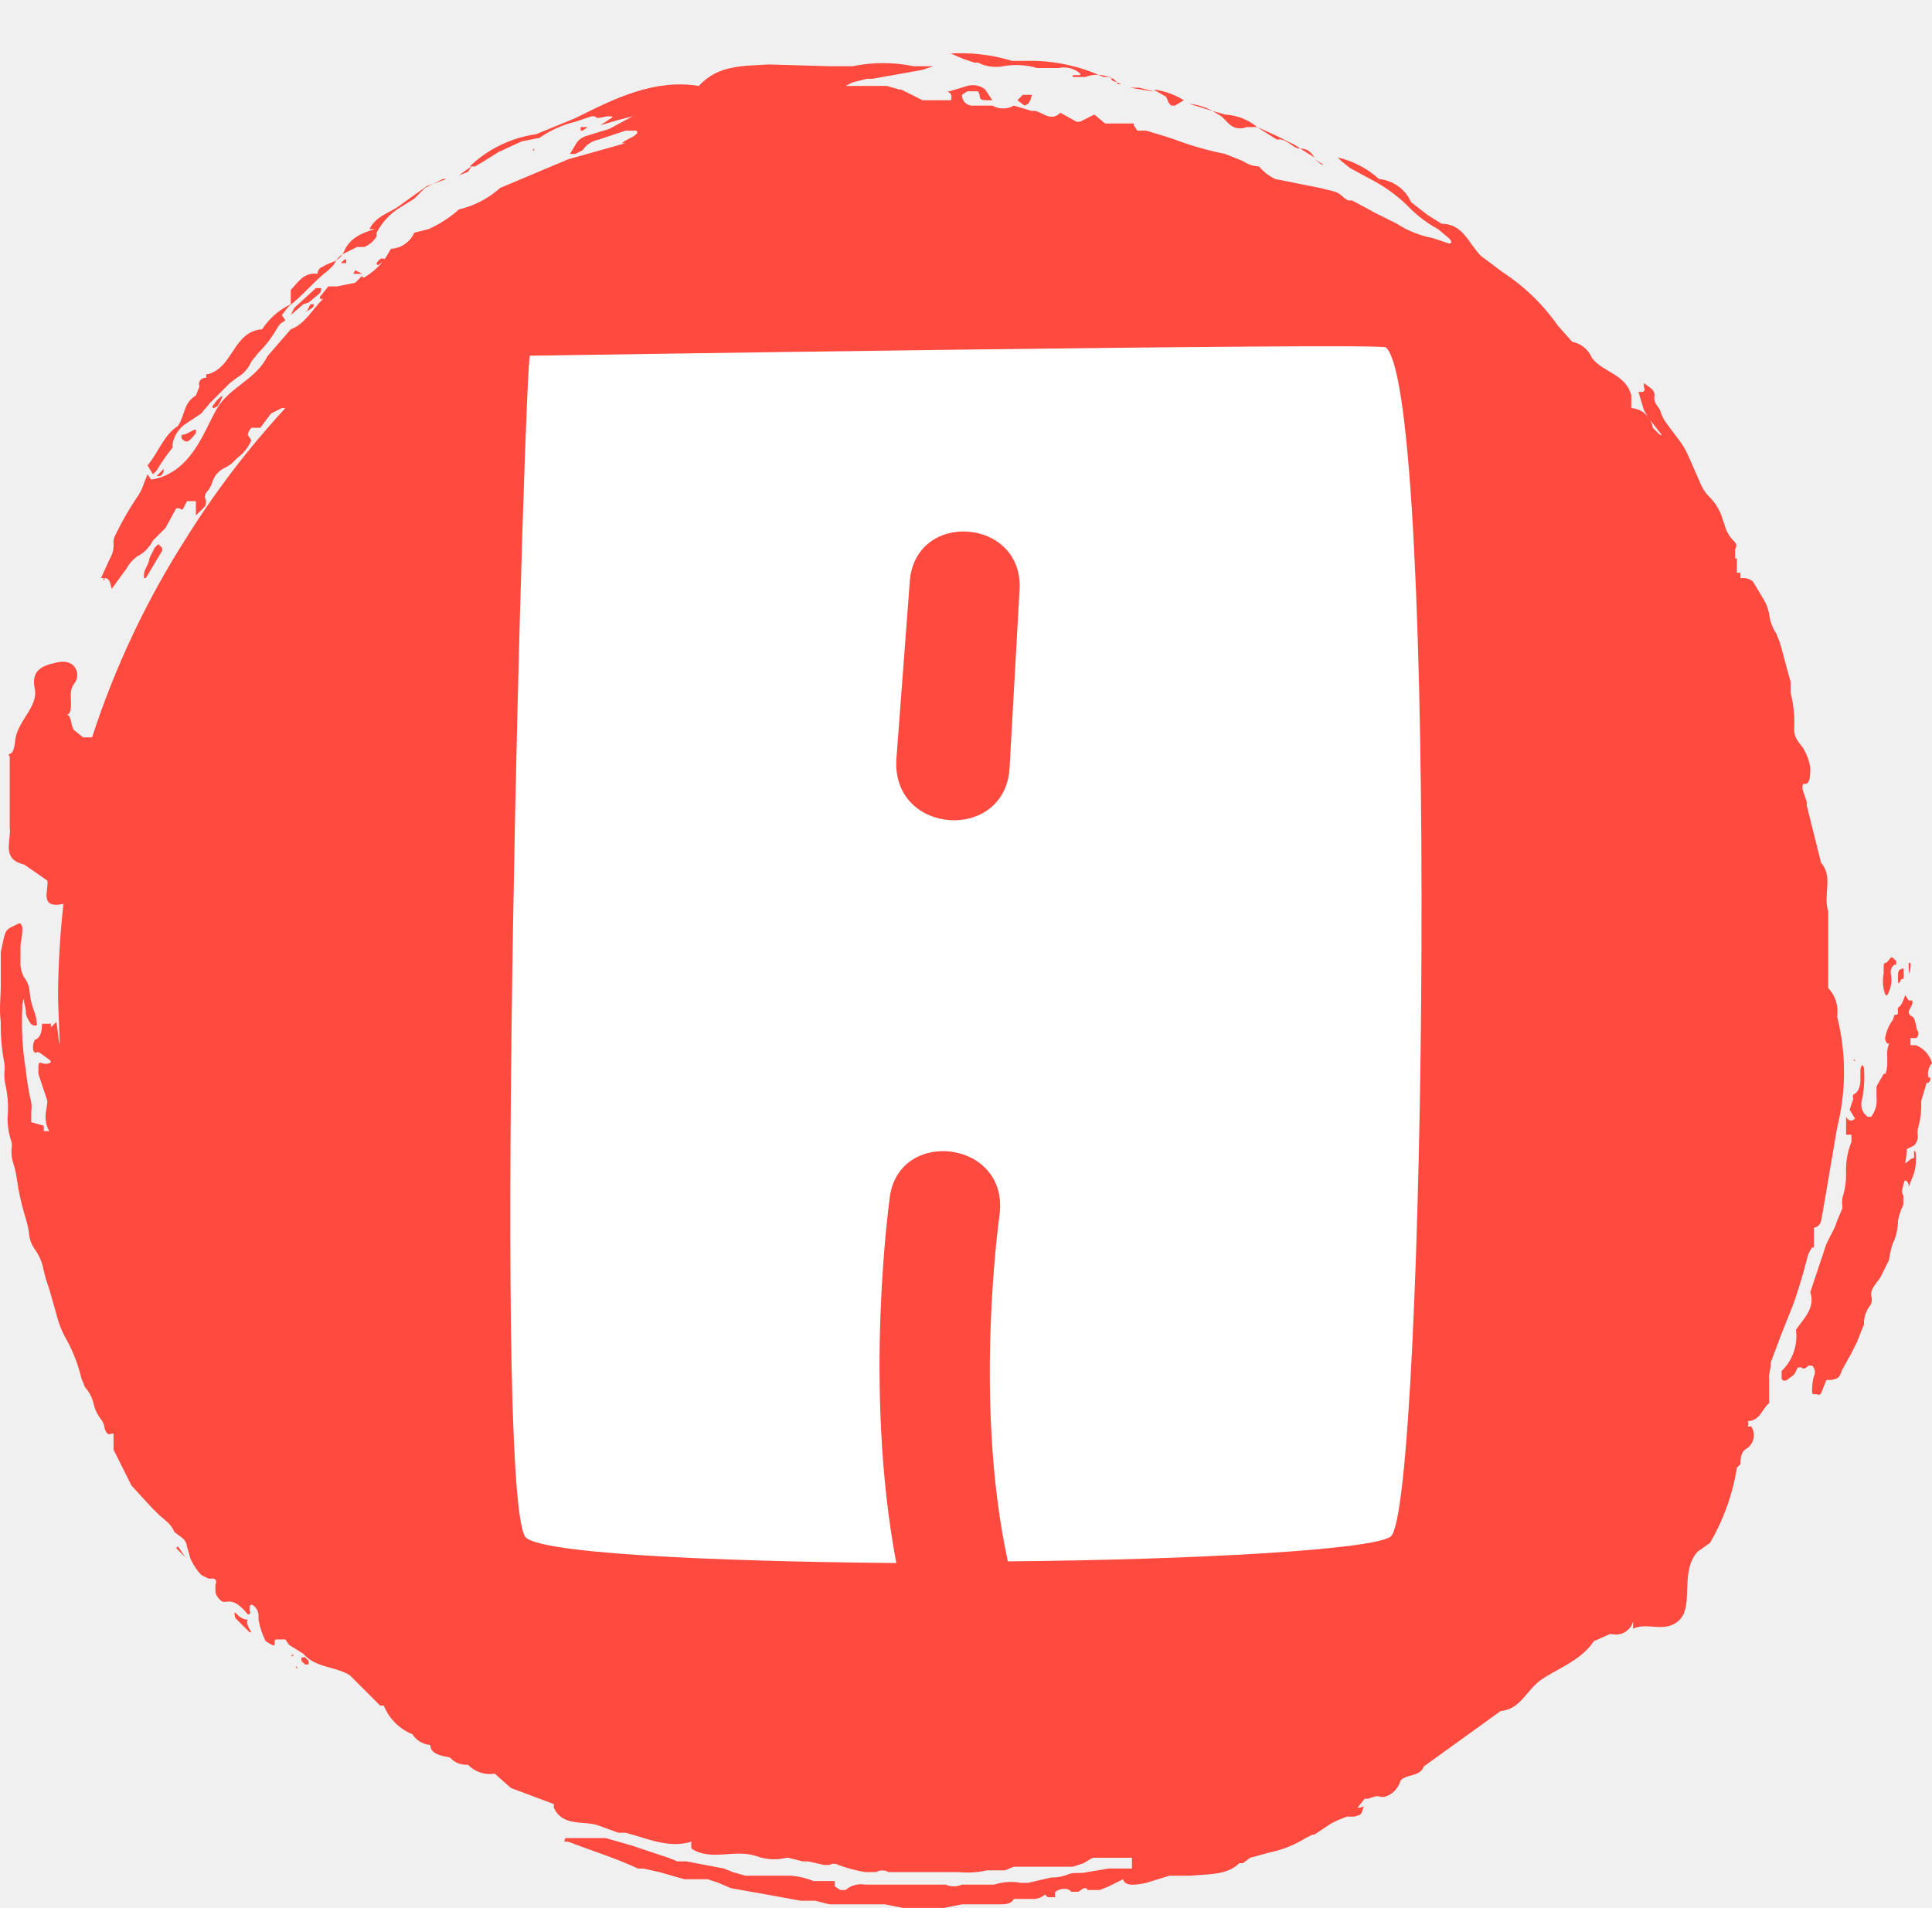
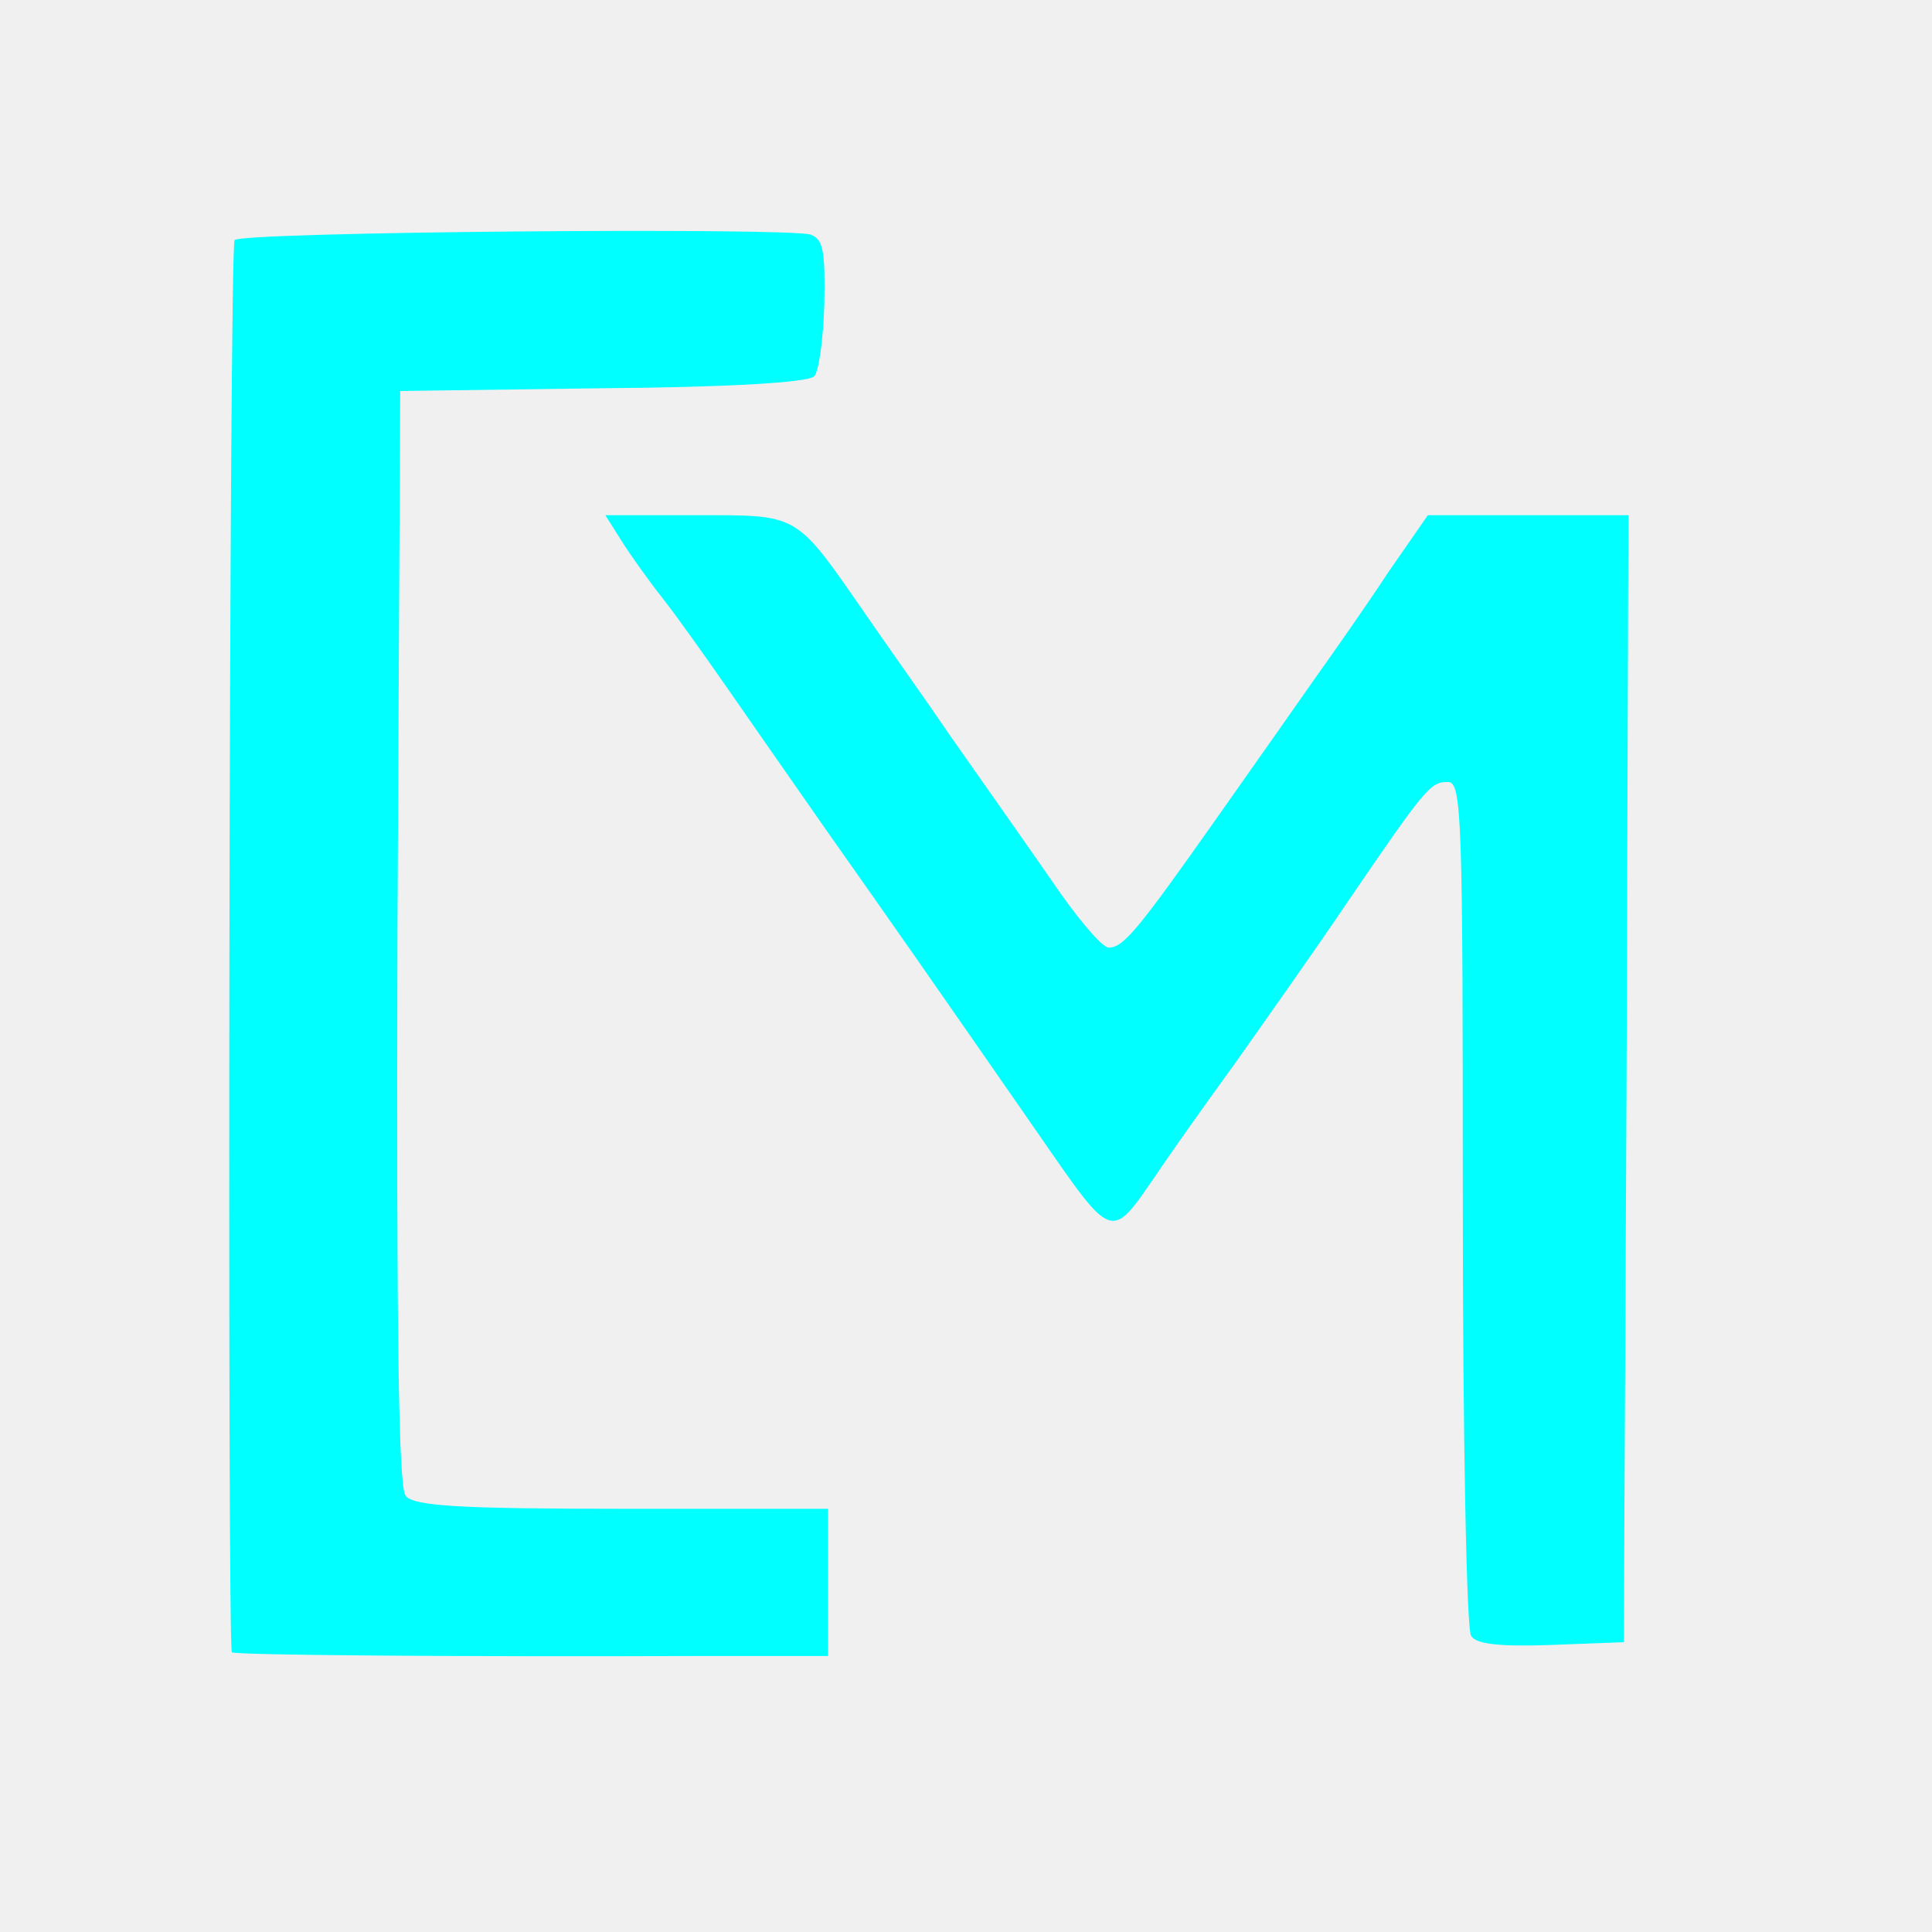
- <svg xmlns="http://www.w3.org/2000/svg" width="308.761" height="304.916" viewBox="0 0 106.008 104.687" class="css-1j8o68f" version="1.1" id="svg23">
-   <defs id="SvgjsDefs2684" />
-   <g id="SvgjsG2685" featurekey="rootContainer" transform="matrix(0.9820593,0,0,0.9820593,-0.05456052,0)" fill="#ff4a3f">
-     <g id="g17">
-       <path d="M19.8 15.3h.5l-.4-.2zm.5.1zm.8-.7c0 .1 0 .1.1.1l.4-.3c-.2-.1-.3-.1-.5.2zm.4-.2zm-4.1 2.3zm-.2.6l.3-.2c.1-.1.1-.2.1-.2h-.2l-.2.4c-.1-.1-.1 0 0 0zm2.2-2.9h-.1l-.2.2h.3zm-2.1 2.4l.6-.5c.1-.1.1-.2.1-.3h-.3l-1.2 1.1-.2.4.7-.6zm-1.1.8z" id="path3" />
-       <path d="M9.7 25v-.2a1.7 1.7 0 0 1 .7-1.1l.9-.6.5-.6.7-.7.4-.4.4-.3a1.9 1.9 0 0 0 .8-.9l.4-.5a5.9 5.9 0 0 0 1-1.3l.2-.3.3-.2-.2-.3.4-.5c.8-.6 1.4-1.4 2.2-2l.3-.3a1.4 1.4 0 0 1 .5-.6l.8-.4h.4a1.4 1.4 0 0 0 .7-.6V13a3.5 3.5 0 0 1 1.3-1.4l.8-.5.2-.2.4-.4 1-.5h.2l-1.1.4-1.4 1c-.6.5-1.4.6-1.8 1.4h.3c-.7.2-1.4.5-1.7 1.2s-.8.6-1.2.9a.4.4 0 0 0-.3.4c-.8-.1-1.1.5-1.5.9v.8a3.9 3.9 0 0 0-1.6 1.4c-1.6.1-1.6 2.1-3 2.5h-.1a.2.2 0 0 0 0 .2c-.3 0-.5.2-.4.5l-.2.5c-.7.4-.6 1.1-1 1.7-.8.5-1.1 1.5-1.7 2.2l.3.5.2-.2a11.6 11.6 0 0 1 .9-1.3zM53.9 3.3l.6.2h.2a2.2 2.2 0 0 0 1.4.2 4.1 4.1 0 0 1 1.9.1h1.2a1.4 1.4 0 0 1 1.2.3.1.1 0 0 1 0 .1H60a.1.1 0 0 0 0 .1h.7a1.8 1.8 0 0 1 1.3 0c.2 0 .1.1.2.2l.5.2h-.2c-.2-.4-.5-.4-.8-.4a9.7 9.7 0 0 0-4.3-.9h-.8A9.8 9.8 0 0 0 53 3h.2zm7.3 3.1zM50.3 4.7zm10.9 1.7h.2-.2zM19 14.7zm32.1-10zm17.6 2.2a.9.9 0 0 0 1 .2h.6a3.1 3.1 0 0 0-1.8-.7l-.7-.2.5.3zm-3.4-1.3c0 .1.1.2.2.3h.2l.5-.3a4.2 4.2 0 0 0-1.7-.6l.7.4zm7.4 2.7l.8.5c-.2-.3-.4-.5-.8-.5z" id="path5" />
-       <path d="M99 76.1l.6-1.6.6-1.5c.2-.5.6-1.8.8-2.6a1.7 1.7 0 0 1 .3-.7h.1v-1.1c.5-.1.4-.6.5-.9l.8-4.7a12.7 12.7 0 0 0 0-6.2 1.9 1.9 0 0 0-.5-1.6v-4.3c-.3-.9.3-1.9-.4-2.7L101 45a.4.4 0 0 0 0-.2l-.2-.6a.5.5 0 0 1 0-.4h.1c.3 0 .3-.5.3-.9a3 3 0 0 0-.4-1.1l-.3-.4a1.1 1.1 0 0 1-.2-.7 6.7 6.7 0 0 0-.2-2v-.6c-.2-.7-.4-1.5-.6-2.2l-.2-.5a2.5 2.5 0 0 1-.4-1.1 2.5 2.5 0 0 0-.3-.8l-.6-1a.8.8 0 0 0-.6-.2h-.1V32h-.2v-.8H97V31a.4.4 0 0 0 0-.1v-.2c.1-.2.1-.3-.1-.5a1.8 1.8 0 0 1-.4-.6l-.2-.6a2.9 2.9 0 0 0-.7-1.2 2.2 2.2 0 0 1-.5-.7l-.7-1.6a4.3 4.3 0 0 0-.6-1l-.6-.8a2.4 2.4 0 0 1-.4-.8l-.2-.3a.6.6 0 0 1-.1-.5.5.5 0 0 0-.2-.4l-.4-.3v.2c.1.2 0 .3-.1.3h-.2l.3 1 .3.5.7.9h-.1l-.2-.2-.2-.2a1.3 1.3 0 0 0-1.2-1.1v-.7c-.3-1.2-1.6-1.3-2.2-2.1a1.5 1.5 0 0 0-1.1-.9l-.8-.9a11.3 11.3 0 0 0-3.1-3l-.8-.6-.4-.3c-.7-.7-1-1.8-2.2-1.8l-.8-.5-.9-.7a2.2 2.2 0 0 0-1.8-1.3 5.1 5.1 0 0 0-2.3-1.2l.2.2.5.4 1.3.7a8.5 8.5 0 0 1 2.1 1.6 6.8 6.8 0 0 0 1.5 1.1l.6.5c.1.1.2.2.1.3H81l-.9-.3a5.6 5.6 0 0 1-2-.8l-1.2-.6-1.3-.7h-.2c-.3-.1-.4-.4-.8-.5l-.8-.2-2.5-.5a2.6 2.6 0 0 1-.9-.7 1.7 1.7 0 0 1-.9-.3l-1-.4a18.1 18.1 0 0 1-2.8-.8l-.6-.2-1-.3h-.5l-.2-.3v-.1h-1.6l-.6-.5-.4.2-.4.2h-.2l-.9-.5c-.6.6-1.1-.2-1.6-.1l-1-.3a1.2 1.2 0 0 1-1.2 0h-1.2a.6.6 0 0 1-.5-.6l.3-.2h.6a.7.7 0 0 1 .1.3c0 .2.2.2.5.2h.2l-.4-.6a1.1 1.1 0 0 0-1-.2l-1 .3H53c.3.2.2.3.2.5h-1.6l-.4-.2-.8-.4h-.1l-.7-.2h-2.3l.4-.2.8-.2h.3l1.7-.3 1.1-.2.6-.2h-1.1a8.4 8.4 0 0 0-3.4 0h-1.3L43 3.6c-1.4.1-2.8 0-3.9 1.2-2.5-.4-4.7.7-6.9 1.8l-2.2.9a6.7 6.7 0 0 0-3.7 1.8h.3l.5-.3.8-.5 1.3-.6 1-.2a6 6 0 0 1 2-.9l.9-.3h.2c.1.2.5 0 .7 0h.2c.1 0 .1.1 0 .1l-.6.4 1-.3.8-.2-1.3.7-1.3.4a1 1 0 0 0-.6.5l-.3.5h.3l.4-.2a1.4 1.4 0 0 1 .9-.6l1.5-.5h.5a.1.1 0 0 1 .1.2c-.2.2-.6.3-.8.5h.2l-3.2.9-3.8 1.6a5.2 5.2 0 0 1-2.3 1.2 6.6 6.6 0 0 1-1.7 1.1l-.8.2a1.5 1.5 0 0 1-1.3.9l-.3.5a3.7 3.7 0 0 1-1.2 1.1h-.1v-.1l-.2.2-.2.2-1 .2h-.5l-.4.5c-.1.1-.1.2 0 .2h.1c-.6.6-1 1.4-1.8 1.7L15 19.9c-.6 1.2-1.8 1.6-2.6 2.6s-1.4 3.9-3.9 4.3l-.2-.3-.2.5a2.7 2.7 0 0 1-.4.8 16.9 16.9 0 0 0-1.2 2.1.8.8 0 0 0-.1.5 1.4 1.4 0 0 1-.2.8l-.5 1.1h.2c.3 0 .3.3.4.6l.8-1.1a2.2 2.2 0 0 1 .6-.7 2 2 0 0 0 .9-.9l.3-.3.4-.4.6-1.1h.2c.1.1.1.1.2 0l.2-.4h.5v.8l.5-.5a.5.5 0 0 0 0-.5.4.4 0 0 1 .1-.3 1.5 1.5 0 0 0 .3-.5 1.3 1.3 0 0 1 .8-.9l.3-.2.3-.3a2.4 2.4 0 0 0 .8-1l-.2-.3c0-.1.1-.3.2-.4h.5l.6-.8.6-.3h.2a48.8 48.8 0 0 0-5.5 7.2h-.1.1a48.4 48.4 0 0 0-5.3 11.2h-.5l-.5-.4c-.2-.2-.1-.7-.4-.9h.1c.3-.5-.1-1.2.3-1.7s.1-1.4-.9-1.2-1.5.5-1.3 1.5-1 1.8-1.1 2.9-.5.5-.3.9v3.9c.1.8-.5 1.8.8 2.1l1.3.9c.1.5-.5 1.6.9 1.3a49.2 49.2 0 0 0-.3 5c0 1.1.1 2.2.1 3.3v-.4c-.1-.4-.1-.8-.2-1.3l-.3.3v-.2h-.5c0 .5-.1.8-.4.9a.9.9 0 0 0-.1.5c0 .1.1.3.2.2s.4.2.7.4-.2.3-.4.2-.2.1-.2.3v.3l.5 1.5c0 .3-.1.6-.1.9a1.7 1.7 0 0 0 .2.8h-.3v-.3l-.7-.2v-.6a1.5 1.5 0 0 0 0-.5 14.6 14.6 0 0 1-.3-1.8 16.6 16.6 0 0 1-.2-3.5.9.9 0 0 1 .1-.5v.2a2.9 2.9 0 0 1 .1.5.8.8 0 0 0 .1.4c.1.2.2.4.4.4s.1-.1.1-.2a2.1 2.1 0 0 0-.1-.5 4.2 4.2 0 0 1-.3-1.3 1.5 1.5 0 0 0-.3-.7 1.6 1.6 0 0 1-.2-.9v-.8c0-.3.1-.6.1-.9a.5.5 0 0 0-.1-.4h-.1c-.8.4-.7.2-1 1.6V55c0 .7-.1 1.4 0 2.1a10.8 10.8 0 0 0 .2 2.3 1.8 1.8 0 0 1 0 .5 3.1 3.1 0 0 0 .1.9 5.9 5.9 0 0 1 .1 1.3 3.9 3.9 0 0 0 .2 1.7 1.2 1.2 0 0 1 0 .4 2.1 2.1 0 0 0 .1.8 4.9 4.9 0 0 1 .2.9 14 14 0 0 0 .5 2.2 5 5 0 0 1 .2 1 1.7 1.7 0 0 0 .3.7 2.9 2.9 0 0 1 .5 1.2 8.5 8.5 0 0 0 .3 1l.4 1.4a5.4 5.4 0 0 0 .6 1.5 8.5 8.5 0 0 1 .8 2.1l.2.5a2.1 2.1 0 0 1 .5 1 2.1 2.1 0 0 0 .4.8 1 1 0 0 1 .2.5c.1.3.2.4.4.3h.1v.9l.5 1 .5 1 1.1 1.2.4.4c.3.3.7.5.9 1l.4.3a.7.7 0 0 1 .3.5l.2.7a3.3 3.3 0 0 0 .6.9l.4.2h.3a.2.2 0 0 1 .1.3 2.5 2.5 0 0 0 0 .5.9.9 0 0 0 .4.5h.2c.4-.1.8.2 1.2.7h.1c0-.1.1-.1 0-.2v-.2c0-.1.1-.2.2-.1a.7.7 0 0 1 .3.6v.2a4.3 4.3 0 0 0 .4 1.2c.5.3.5.3.5.1s0-.2.2-.2h.4l.2.3.8.5c.7.8 1.8.7 2.6 1.2l1.7 1.7h.2a2.9 2.9 0 0 0 1.6 1.6 1.3 1.3 0 0 0 1 .6c0 .5.6.6 1.1.7a1.2 1.2 0 0 0 .8.4h.2a1.7 1.7 0 0 0 1.5.5l.9.8 2.4.9v.2c.5 1.1 1.7.7 2.5 1l1.1.4h.4c1.2.3 2.4.9 3.7.5a.7.7 0 0 0 0 .4c1.1.7 2.4 0 3.6.4a2.9 2.9 0 0 0 1.7.1h.1l.8.2h.3l.9.2h.3a.5.5 0 0 1 .5 0 7.9 7.9 0 0 0 1.5.4h.6a.7.7 0 0 1 .7 0h3.9a5 5 0 0 0 1.6-.1h1l.5-.2H60l.6-.2.5-.3h2.2v.6H62l-1.2.2c-.4.1-.7 0-1 .1a2.4 2.4 0 0 1-1 .2l-1.3.3h-.4a3.1 3.1 0 0 0-1.5.1h-1.8a1.1 1.1 0 0 1-.9 0h-4.5a1.3 1.3 0 0 0-1.1.3H47l-.3-.2v-.3h-1.2a4.1 4.1 0 0 0-1.3-.3h-2.5l-.7-.2-.5-.2-2.1-.4h-.5l-.5-.2-2.1-.7-1.4-.4h-2.2c-.1 0-.1.1-.1.2h.2c1.3.5 2.6.9 3.9 1.5h.3l.9.2 1.4.4h1.3l.6.2.7.3 1.7.3 1.1.2 1.1.2h.8l.8.2h3.1l1 .2h2.3l1-.2H56c.4 0 .6-.1.7-.3h1a1 1 0 0 0 .8-.3c-.1.1 0 .1.1.2h.4v-.2c0-.1 0-.1.2-.2s.6-.1.7.1h.4l.3-.2c.2 0 .2 0 .2.1h.7l.5-.2.8-.4c.1.3.4.4 1.3.2l1.3-.4h1.2c.9-.1 2 0 2.7-.7h.2l.4-.3 1.1-.3a6.1 6.1 0 0 0 2-.8l.4-.2h.1l.9-.6.4-.2.5-.2h.4c.4-.1.4-.1.5-.4s0-.1-.2-.1h-.1l.4-.5h.2c.3-.1.5-.2.7-.1h.2a1.3 1.3 0 0 0 .9-.9c.3-.4 1.1-.2 1.3-.8l4.3-3.1c1.1-.1 1.4-1.1 2.2-1.7s2.3-1.1 3-2.2l.9-.4h.1a1 1 0 0 0 1.2-.7v.4c.8-.4 1.8.3 2.6-.5s0-2.7 1-3.8l.7-.5a12.1 12.1 0 0 0 1.5-4.2l.2-.2c0-.3 0-.7.4-.9a.9.9 0 0 0 .2-1.2h-.2a.3.3 0 0 0 0-.3c.7 0 .8-.7 1.2-1V77a.5.5 0 0 1 0-.2 3.8 3.8 0 0 0 .1-.7zM5.9 32.2z" id="path7" />
-       <path d="M26.4 9.3l-.3.2-.4.3.5-.2zm6.1-2h.1l.3-.2h-.4zm-2.6 1l-.1.1h.1v-.1zm-1.5 1.4zm1.3-.2zm-6.3 3.1zM9.2 26.2l-.4.4H9a.4.4 0 0 0 .2-.4zm3-3.5a2.1 2.1 0 0 0 .3-.6 1.5 1.5 0 0 0-.5.5c-.1.1-.1.2 0 .2zM11 24.2V24c-.2 0-.5.3-.8.3v.2c.3.3.4.2.8-.3zm3 66.2zM73.9 9.2h.1l-.5-.3zm-2.5-1.4c.5-.1.8.4 1.2.5h.1l-.3-.2-1-.5-1.1-.5.3.2zM52.8 3.1zm11.7 2h-.1l-1.2-.2h.5zm2 .7l1.3.4a3.3 3.3 0 0 0-1.3-.4zm-9 0a1 1 0 0 0 .2-.5h-.5l-.3.3.4.3zm9 1.6zM49.9 4.2zm2.9.7zM48.5 4zm13.8 2.1a.5.5 0 0 0 0 .1zm44.8 52.3h-.3V58h.3c.1 0 .2-.3.1-.4s-.1-.7-.3-.8a.3.3 0 0 1-.2-.3l.2-.4a.4.4 0 0 0 0-.2h-.2l-.2-.3c-.1.3-.2.6-.4.7a.5.5 0 0 0 0 .2c0 .1 0 .2-.1.2h-.1a1.1 1.1 0 0 1-.1.3 2.3 2.3 0 0 0-.4.9.4.4 0 0 0 .1.4h.1a1.7 1.7 0 0 0-.1.8v.4a1.8 1.8 0 0 1-.1.5h-.1l-.4.7v.6a1.5 1.5 0 0 1-.3 1.1h-.2l-.2-.2a.9.9 0 0 1-.1-.8 6.5 6.5 0 0 0 .1-1.7c0-.1-.1-.2-.1-.2a.5.5 0 0 0-.1.3v.6c0 .2-.1.6-.3.7s-.1.2-.1.3l-.2.6.3.5c-.2.2-.4.1-.5-.1v1h.3v.4a4.2 4.2 0 0 0-.3 1.4 3.3 3.3 0 0 0 0 .4 4 4 0 0 1-.2 1.3 2 2 0 0 0 0 .6l-.3.7a3.2 3.2 0 0 1-.3.7l-.3.6-.9 2.7c.3.9-.4 1.5-.8 2.1a2.7 2.7 0 0 1-.8 2.3v.4c0 .1.1.2.3.1l.4-.3.2-.4h.2c.1.1.2.1.4-.1h.2a.5.5 0 0 1 .1.6 2.9 2.9 0 0 0-.1.8c0 .1 0 .2.1.2h.2c.1.1.2 0 .3-.3l.2-.5h.3c.4-.1.4-.1.6-.6l.5-.9.3-.6.4-1a1.6 1.6 0 0 1 .3-1 .6.6 0 0 0 .1-.6c0-.2 0-.3.2-.6l.3-.4.5-1a4.7 4.7 0 0 1 .2-.9 3 3 0 0 0 .3-1.3 3.8 3.8 0 0 1 .3-.9v-.5c-.1-.2-.1-.2 0-.6s.1-.2.2-.2a.4.4 0 0 1 .1.3l.2-.5a2.3 2.3 0 0 0 .2-.9v-.3c0-.1 0-.3-.1-.3v.4c-.2 0-.3.2-.5.3a6.4 6.4 0 0 0 .1-.8l.4-.2a.7.7 0 0 0 .2-.6 1.4 1.4 0 0 1 0-.3 4.8 4.8 0 0 0 .2-1.4v-.2l.3-1h.1a.3.3 0 0 0 .1-.3h-.1a.9.9 0 0 1 .2-.8 1.5 1.5 0 0 0-.9-1zm-1.2 7.8zm-.2-9.9zm0 0zM9.1 30.8a.3.3 0 0 0 0-.2l-.2-.2-.2.2-.3.6c0 .3-.3.6-.3.9v.2h.1zm96.3 24.8h.1a1.7 1.7 0 0 0 .2-1.2.5.5 0 0 1 .2-.5h.1v-.2l-.2-.2h-.1c-.1.1-.2.3-.3.3s-.1.1-.1.3v.3a2.2 2.2 0 0 0 .1 1.2zM13.2 90.1c-.1 0 0 .2 0 .3l.8.8h.1c-.2-.3-.3-.6-.2-.7a.9.9 0 0 1-.5-.2zm.8.3zm92.3-35.7h.1a2 2 0 0 0 0-.6c-.3.1-.3.1-.3.6s.1.1.2 0z" id="path9" />
-       <path d="M106.7 62a.6.6 0 0 0 .1-.5c0-.1-.1-.2-.1-.1h-.2v.2c0 .4.1.5.2.4zm.1-8.2h-.1v.6a1 1 0 0 0 .1-.6zM17.1 92.6h-.2v.2l.2.2h.2v-.2zm86.6-33.3c0-.1 0-.1-.1-.1zM9.9 86.5l.5.5-.4-.6z" id="path11" />
-       <circle cx="10.5" cy="87.1" transform="rotate(-24.8 10.4 87.159)" id="circle13" />
-       <path d="M9.7 30.1h-.1v.2-.2h.1zm83.2-6.6l-.2-.3h-.1zm-14.7 77.1zM5.9 32.2zm-.1.2a.3.3 0 0 0 .1-.2v.2zm1.9-4.9zM61.5 2.4zm42.8 58.2v.1-.1zM16.4 92.5h-.1c.1.1.2 0 .1-.1zm.2.7h.1l-.1-.1v.1zm73.9-71.3zm15.2 34.4zM14.6 91.7zm92.1-37zm-.8 11.4zM34.6 0z" id="path15" />
-     </g>
-   </g>
-   <g id="SvgjsG2686" featurekey="nameFeature-0" transform="matrix(2.284354,0,0,2.284354,27.98006,-5.60952)" fill="#ffffff">
-     <path d="M9.6 16.48 l-0.32 4.24 c-0.08 1.8 2.6 1.96 2.72 0.2 l0.24 -4.28 c0.12 -1.76 -2.56 -1.96 -2.64 -0.16 z M0.48 11 l0 0 c0.04 0 20.48 -0.32 20.56 -0.2 c1.28 1.12 0.96 27.8 0.12 28.56 c-0.4 0.32 -4.64 0.56 -9.2 0.6 c-0.84 -3.84 -0.2 -8.32 -0.2 -8.32 c0.24 -1.8 -2.44 -2.12 -2.64 -0.4 c0 0.04 -0.64 4.52 0.16 8.76 c-4.56 -0.04 -8.68 -0.24 -8.92 -0.64 c-0.8 -1.44 0 -28.28 0.12 -28.36 z" id="path20" />
+ <svg xmlns="http://www.w3.org/2000/svg" version="1.0" width="210pt" height="210pt" viewBox="0 0 210 210" preserveAspectRatio="xMidYMid meet">
+   <g transform="translate(0,210) scale(0.1,-0.1)" fill="#00ffff" stroke="none">
+     <path d="M255 1839 c-6 -8 -8 -1529 -3 -1535 4 -3 237 -5 516 -4 l132 0 0 80 0 80 -224 0 c-176 0 -226 3 -235 14 -8 9 -10 177 -9 607 l3 594 220 3 c132 1 223 6 230 13 5 5 10 41 11 79 1 57 -1 70 -15 75 -27 8 -621 3 -626 -6z" />
+     <path d="M675 1513 c10 -16 30 -44 45 -63 15 -19 47 -64 72 -100 25 -36 73 -105 108 -155 67 -95 109 -155 229 -328 81 -117 78 -116 127 -45 16 24 55 79 87 123 31 44 87 123 122 175 86 126 90 130 109 130 15 0 16 -40 16 -457 0 -252 4 -464 9 -471 5 -9 30 -12 87 -10 l79 3 3 613 2 612 -109 0 -109 0 -43 -62 c-23 -35 -58 -85 -78 -113 -19 -27 -68 -97 -109 -155 -86 -122 -101 -140 -117 -140 -7 0 -35 33 -62 73 -27 39 -77 110 -110 157 -32 47 -75 107 -94 135 -75 108 -70 105 -182 105 l-99 0 17 -27z" />
  </g>
</svg>
